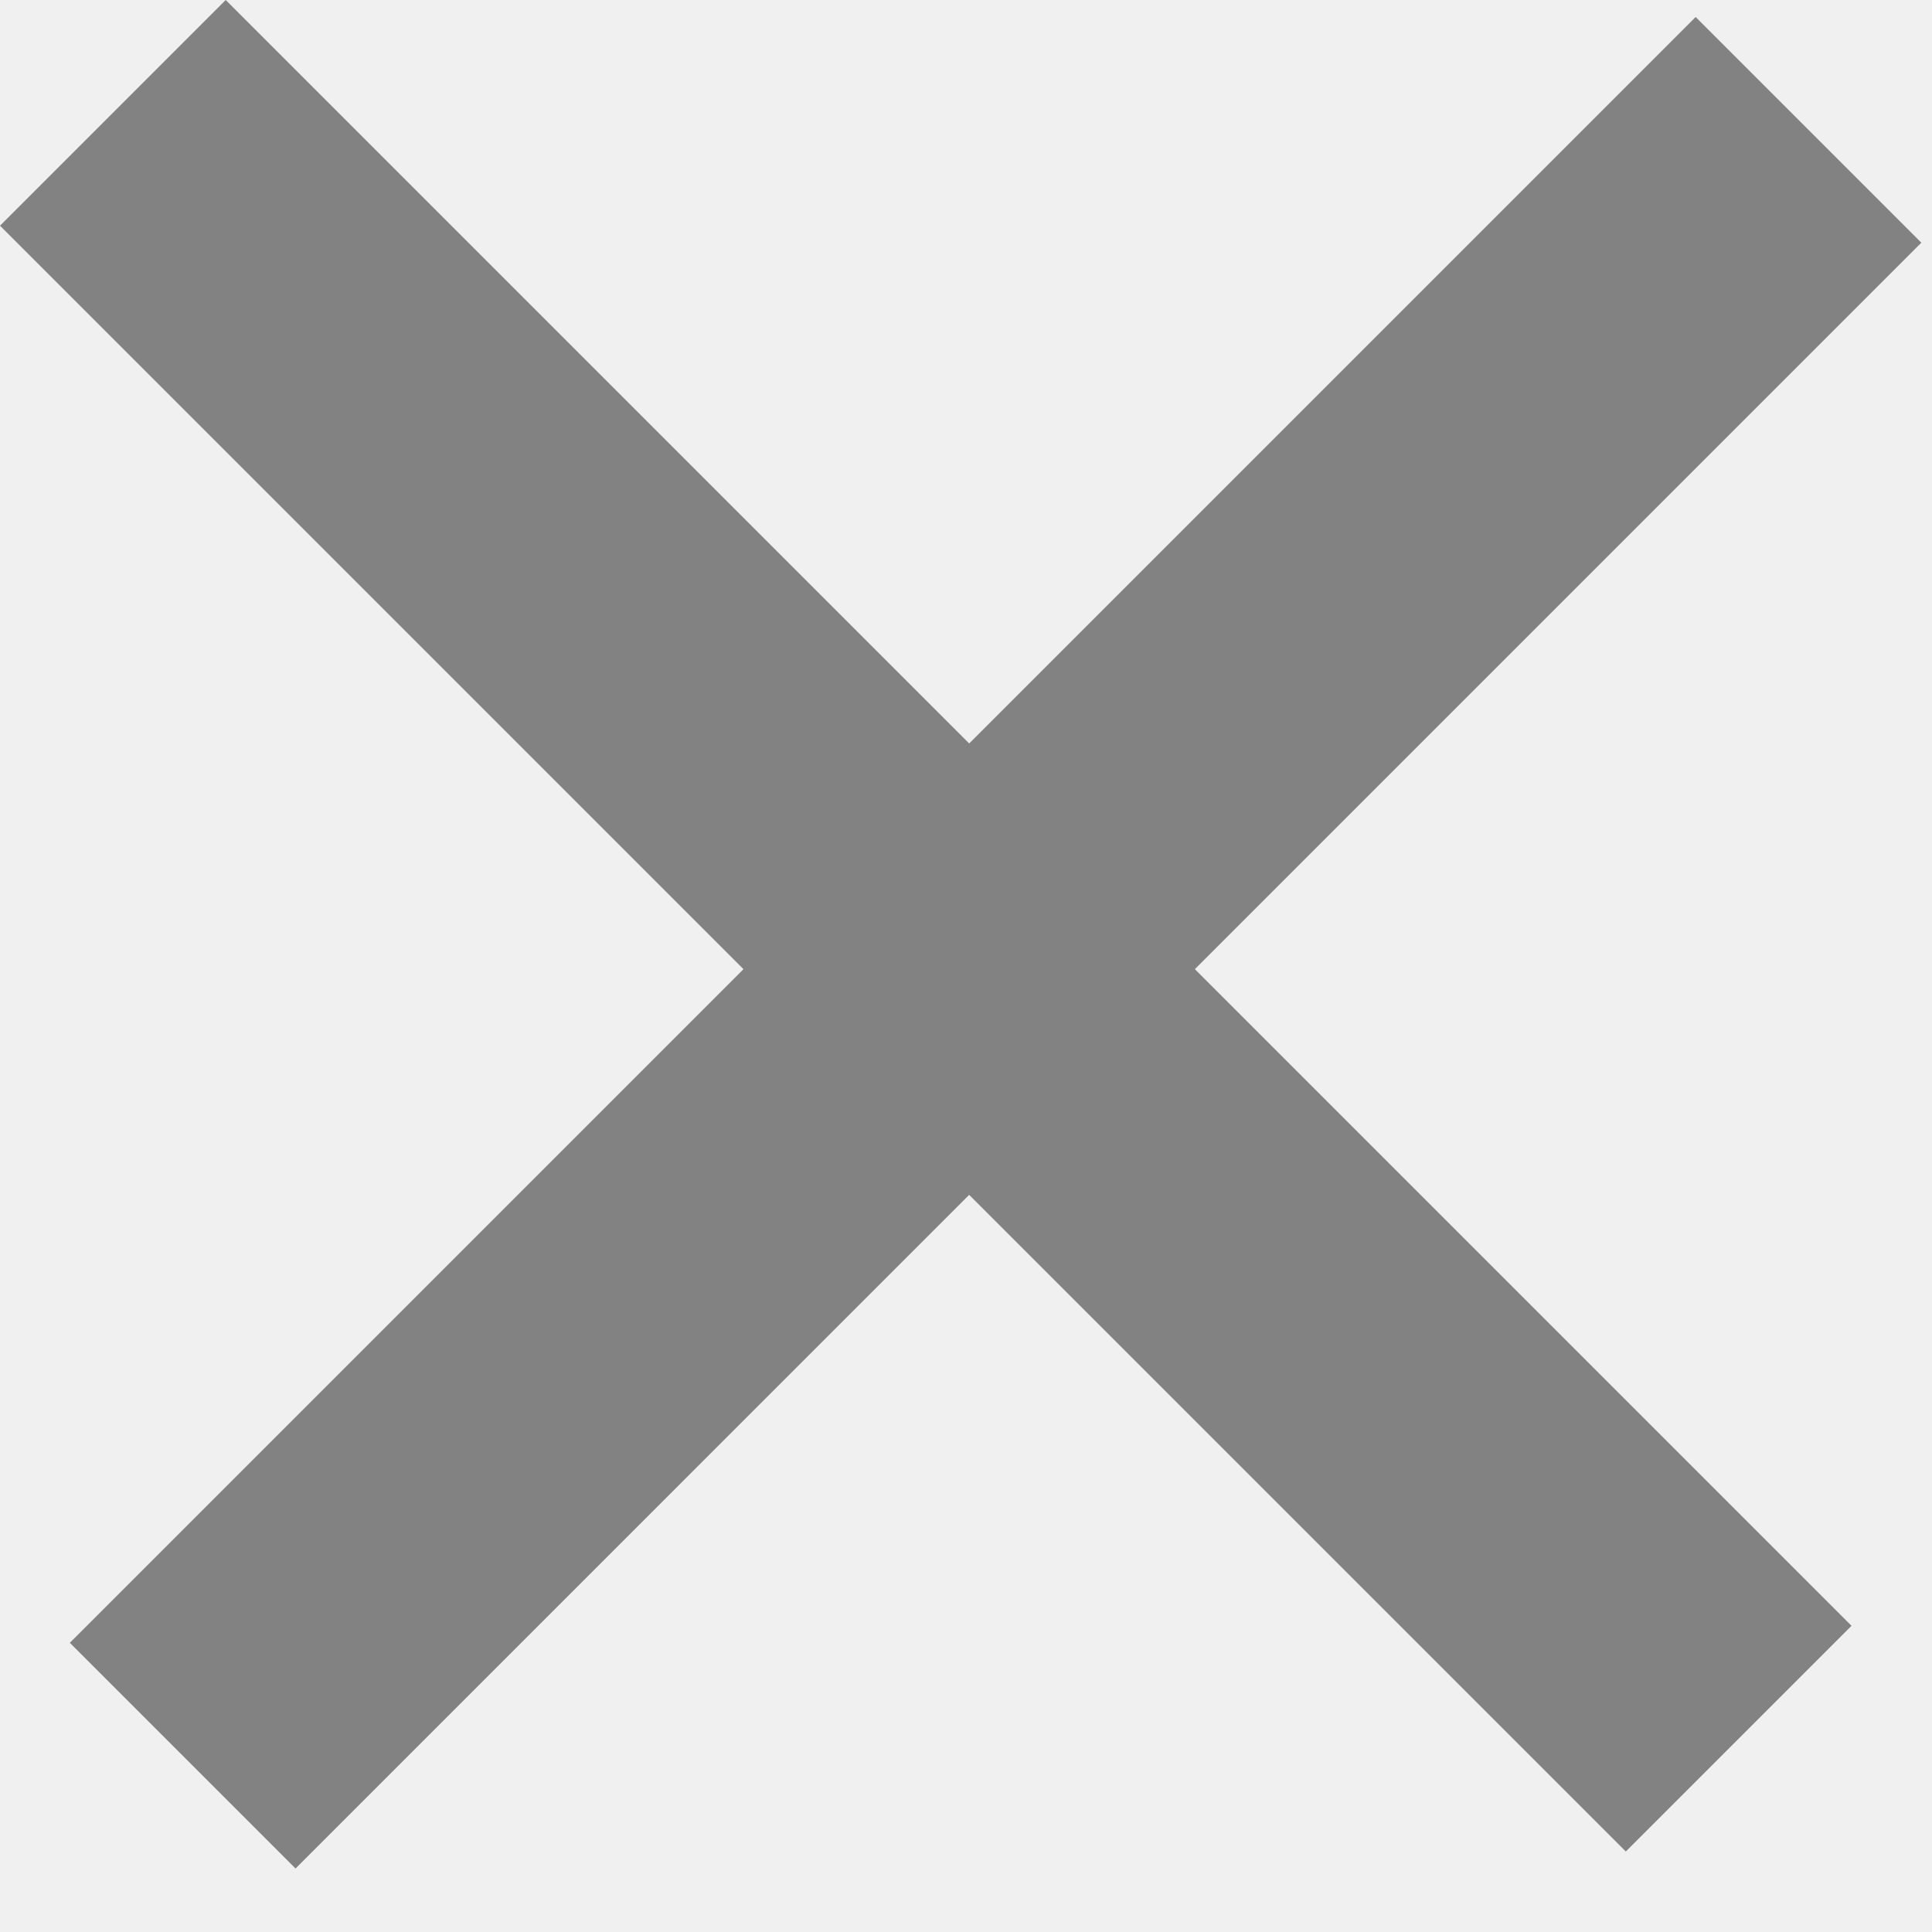
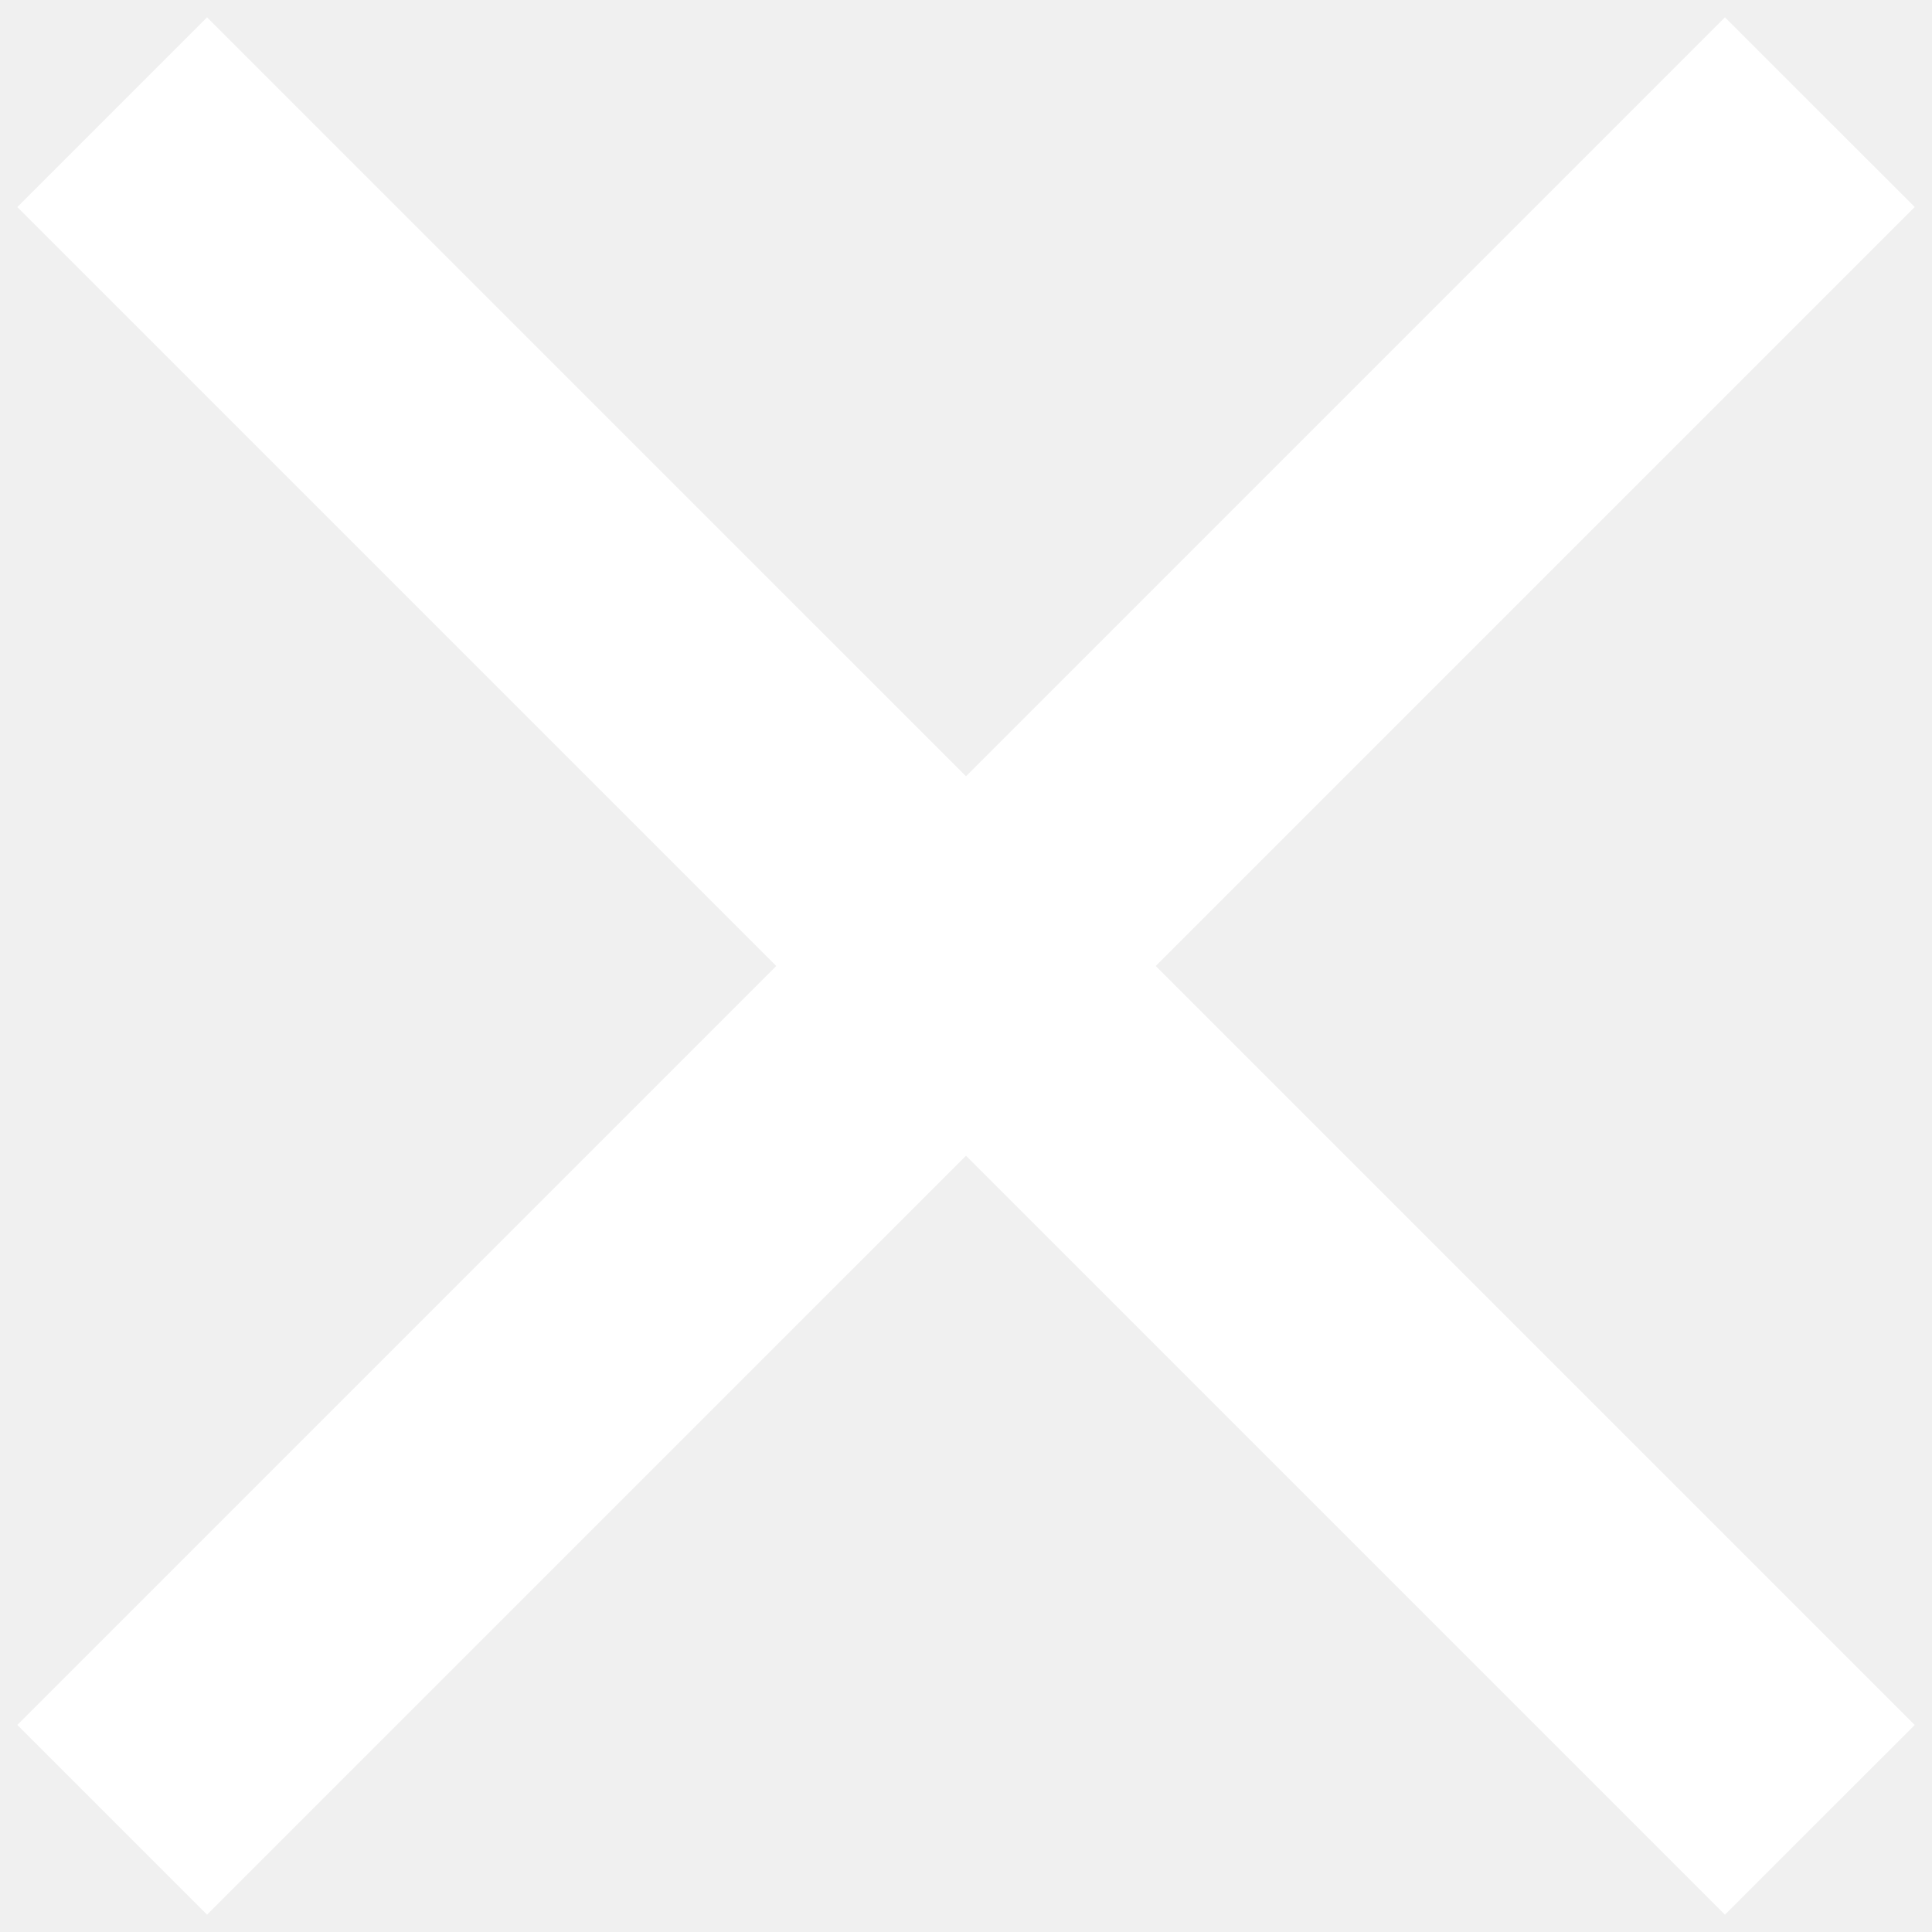
- <svg xmlns="http://www.w3.org/2000/svg" width="23" height="23" viewBox="0 0 23 23" fill="none">
-   <rect x="2.687" width="27.372" height="3.8" transform="rotate(45 2.68701 0)" fill="#828282" />
-   <rect x="0.831" y="19.557" width="27.372" height="3.8" transform="rotate(-45 0.831299 19.5566)" fill="#828282" />
+ <svg xmlns="http://www.w3.org/2000/svg" width="32" height="32" viewBox="0 0 32 32" fill="none">
+   <path d="M28.571 0.287L16 12.857L3.429 0.287L0.287 3.429L12.857 16L0.287 28.571L3.429 31.713L16 19.143L28.571 31.713L31.714 28.571L19.143 16L31.714 3.429L28.571 0.287Z" fill="white" />
</svg>
